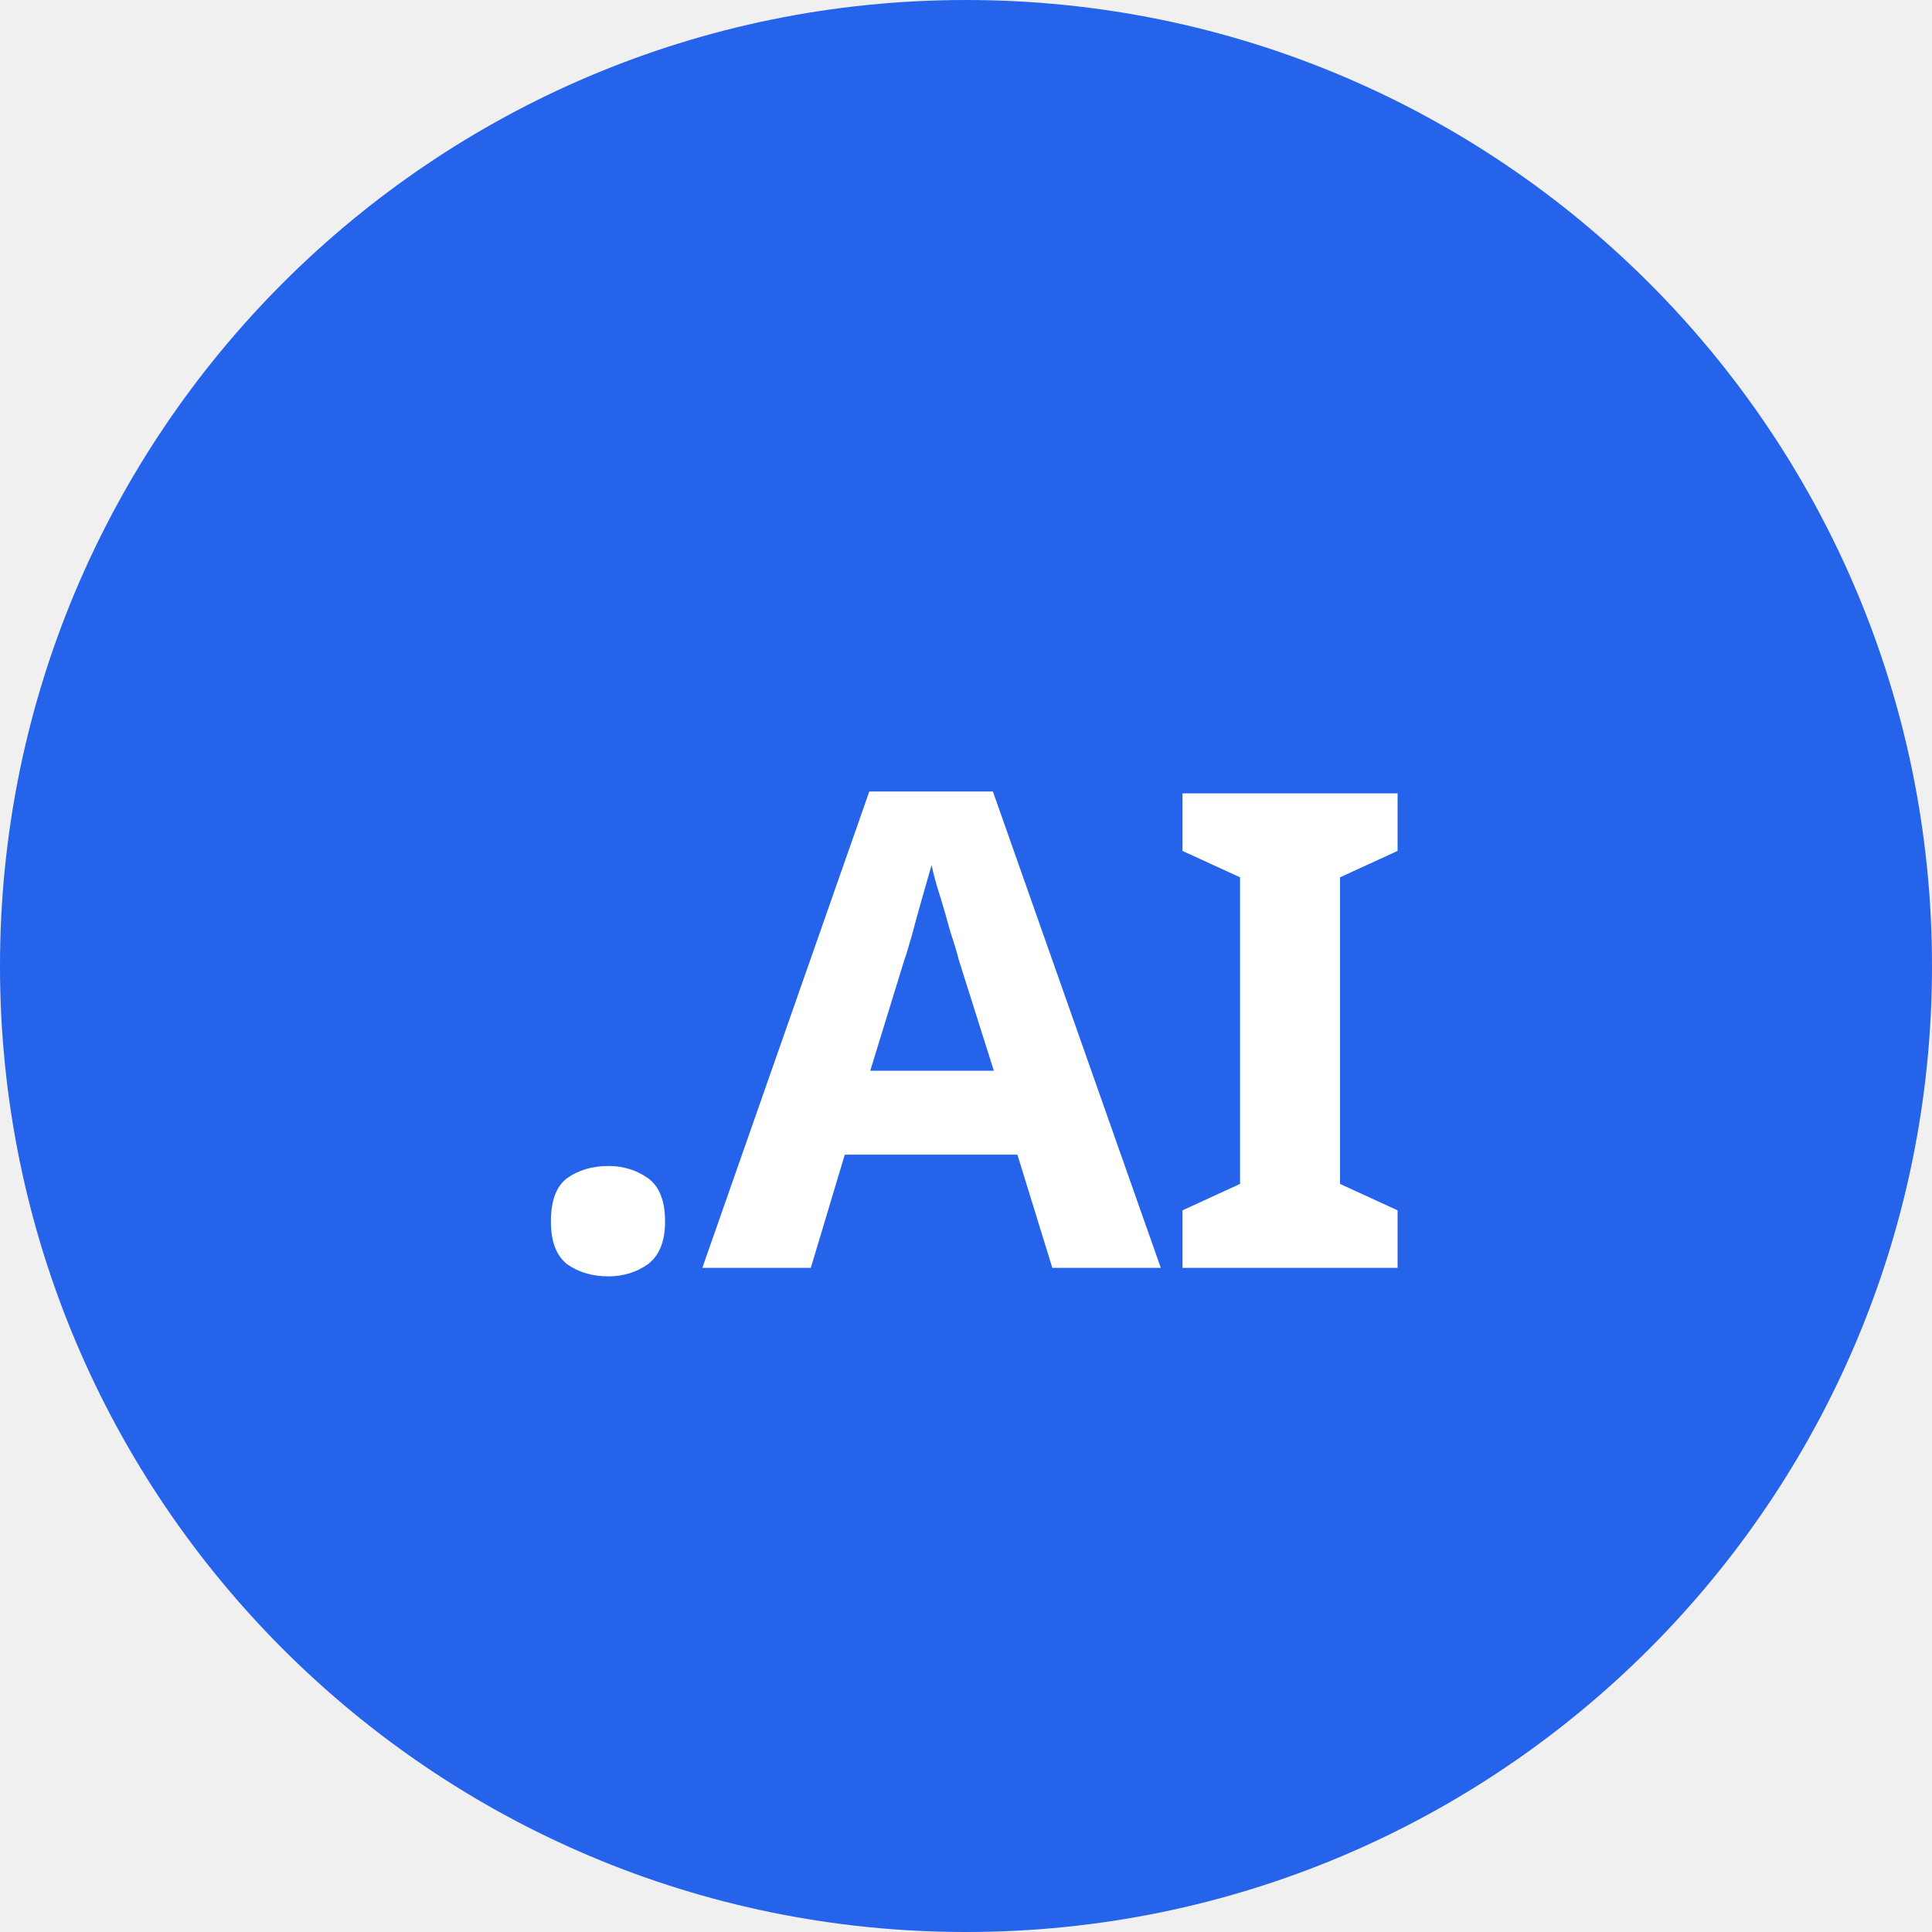
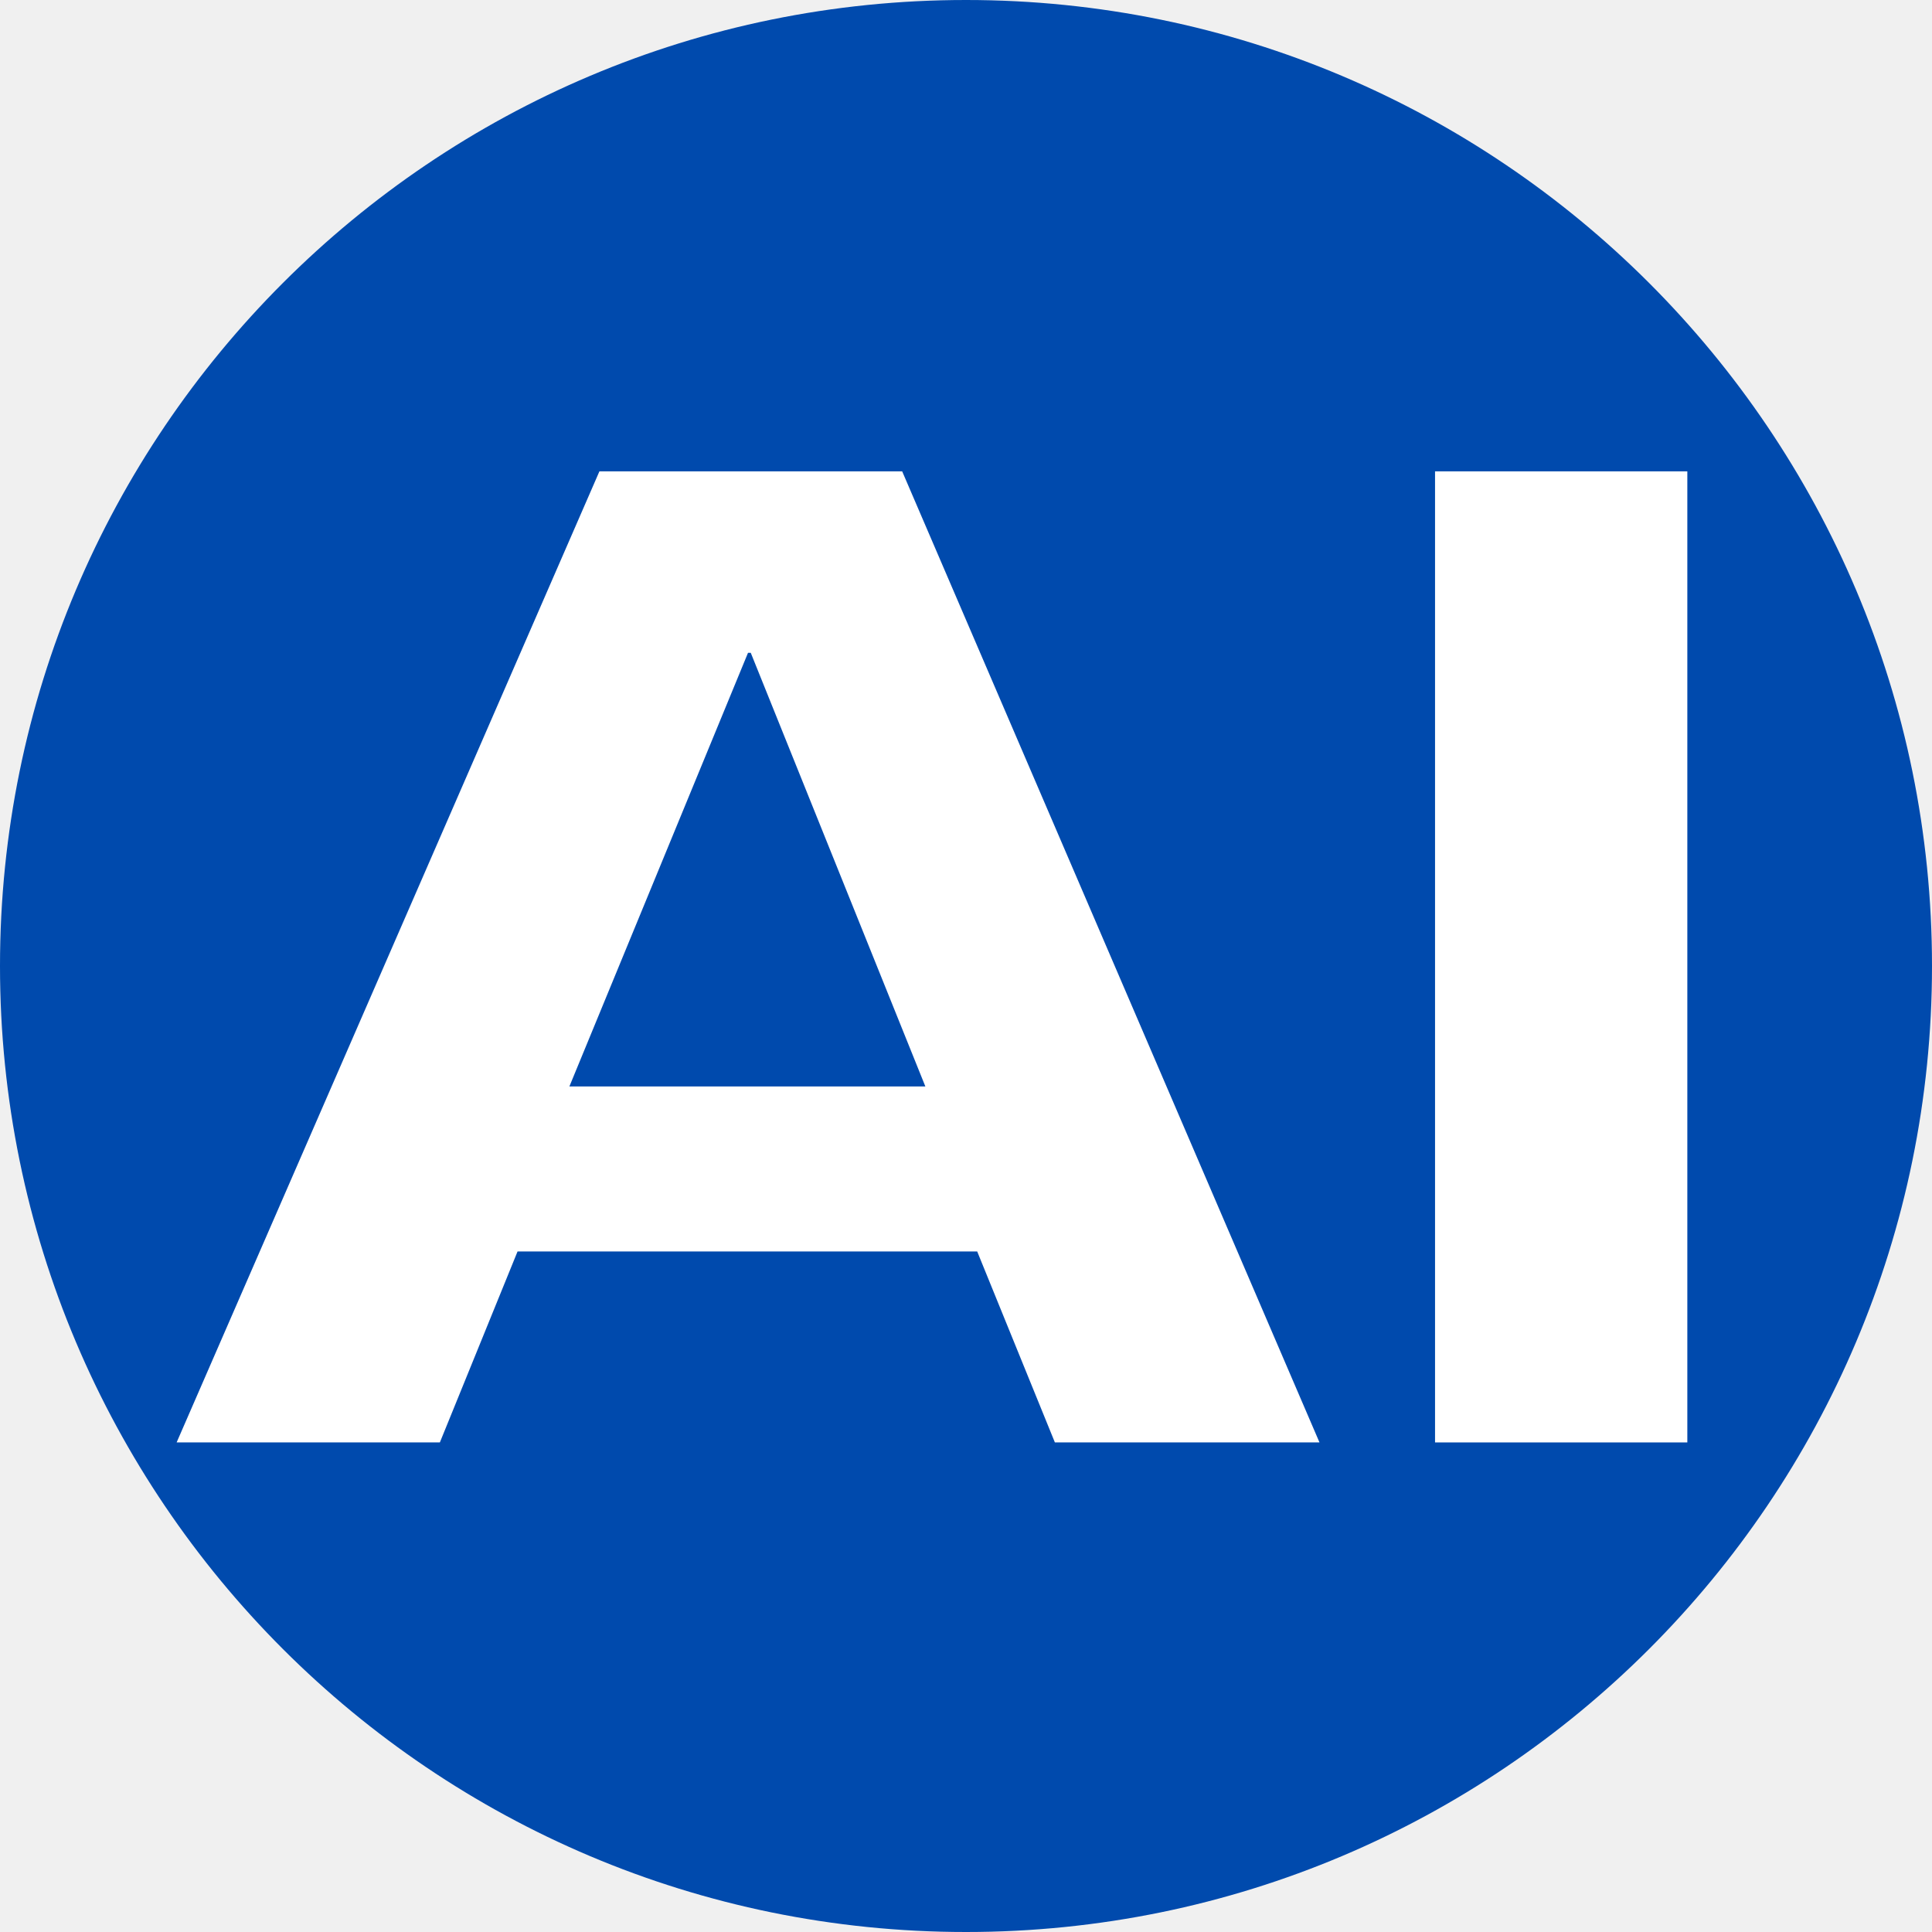
- <svg xmlns="http://www.w3.org/2000/svg" width="32" height="32" viewBox="0 0 32 32">
-   <circle cx="16" cy="16" r="16" fill="#2563EB" />
-   <text x="16" y="21" text-anchor="middle" font-family="system-ui,sans-serif" font-weight="800" font-size="11" fill="white">.AI</text>
+ <svg xmlns="http://www.w3.org/2000/svg" width="500" zoomAndPan="magnify" viewBox="0 0 375 375" height="500" preserveAspectRatio="xMidYMid meet" version="1.0">
+   <defs>
+     <g />
+     <clipPath id="96b81be7d6">
+       <path d="M 0 0 L 375 0 L 375 375 L 0 375 Z M 0 0 " clip-rule="nonzero" />
+     </clipPath>
+     <clipPath id="047dcbafba">
+       <path d="M 187.5 0 C 83.945 0 0 83.945 0 187.5 C 0 291.055 83.945 375 187.5 375 C 291.055 375 375 291.055 375 187.5 C 375 83.945 291.055 0 187.5 0 Z M 187.5 0 " clip-rule="nonzero" />
+     </clipPath>
+     <clipPath id="097bf1347e">
+       <path d="M 0 0 L 375 0 L 375 375 L 0 375 Z M 0 0 " clip-rule="nonzero" />
+     </clipPath>
+     <clipPath id="c4163ed538">
+       <path d="M 187.5 0 C 83.945 0 0 83.945 0 187.5 C 0 291.055 83.945 375 187.5 375 C 291.055 375 375 291.055 375 187.5 C 375 83.945 291.055 0 187.5 0 Z M 187.5 0 " clip-rule="nonzero" />
+     </clipPath>
+     <clipPath id="f7dfe727ae">
+       <rect x="0" width="375" y="0" height="375" />
+     </clipPath>
+     <clipPath id="111410b1fc">
+       <rect x="0" width="324" y="0" height="264" />
+     </clipPath>
+     <clipPath id="28a7f7160f">
+       <rect x="0" width="375" y="0" height="375" />
+     </clipPath>
+   </defs>
+   <g transform="matrix(1, 0, 0, 1, 0, 0)">
+     <g clip-path="url(#28a7f7160f)">
+       <g clip-path="url(#96b81be7d6)">
+         <g clip-path="url(#047dcbafba)">
+           <g transform="matrix(1, 0, 0, 1, 0, 0)">
+             <g clip-path="url(#f7dfe727ae)">
+               <g clip-path="url(#097bf1347e)">
+                 <g clip-path="url(#c4163ed538)">
+                   <rect x="-136.5" width="648" fill="#004aad" y="-136.5" height="648" fill-opacity="1" />
+                 </g>
+               </g>
+             </g>
+           </g>
+         </g>
+       </g>
+       <g transform="matrix(1, 0, 0, 1, 32, 84)">
+         <g clip-path="url(#111410b1fc)">
+           <g fill="#ffffff" fill-opacity="1">
+             <g transform="translate(1.221139, 195.9742)">
+               <g>
+                 <path d="M 1.062 0 L 83.125 -188.484 L 141.891 -188.484 L 222.891 0 L 171.531 0 L 156.453 -37.062 L 67.234 -37.062 L 52.156 0 Z M 77.297 -69.094 L 146.391 -69.094 L 112.5 -153.266 L 111.969 -153.266 Z M 77.297 -69.094 " />
+               </g>
+             </g>
+           </g>
+           <g fill="#ffffff" fill-opacity="1">
+             <g transform="translate(232.5098, 195.9742)">
+               <g>
+                 <path d="M 14.031 0 L 14.031 -188.484 L 63 -188.484 L 63 0 Z M 14.031 0 " />
+               </g>
+             </g>
+           </g>
+         </g>
+       </g>
+     </g>
+   </g>
</svg>
